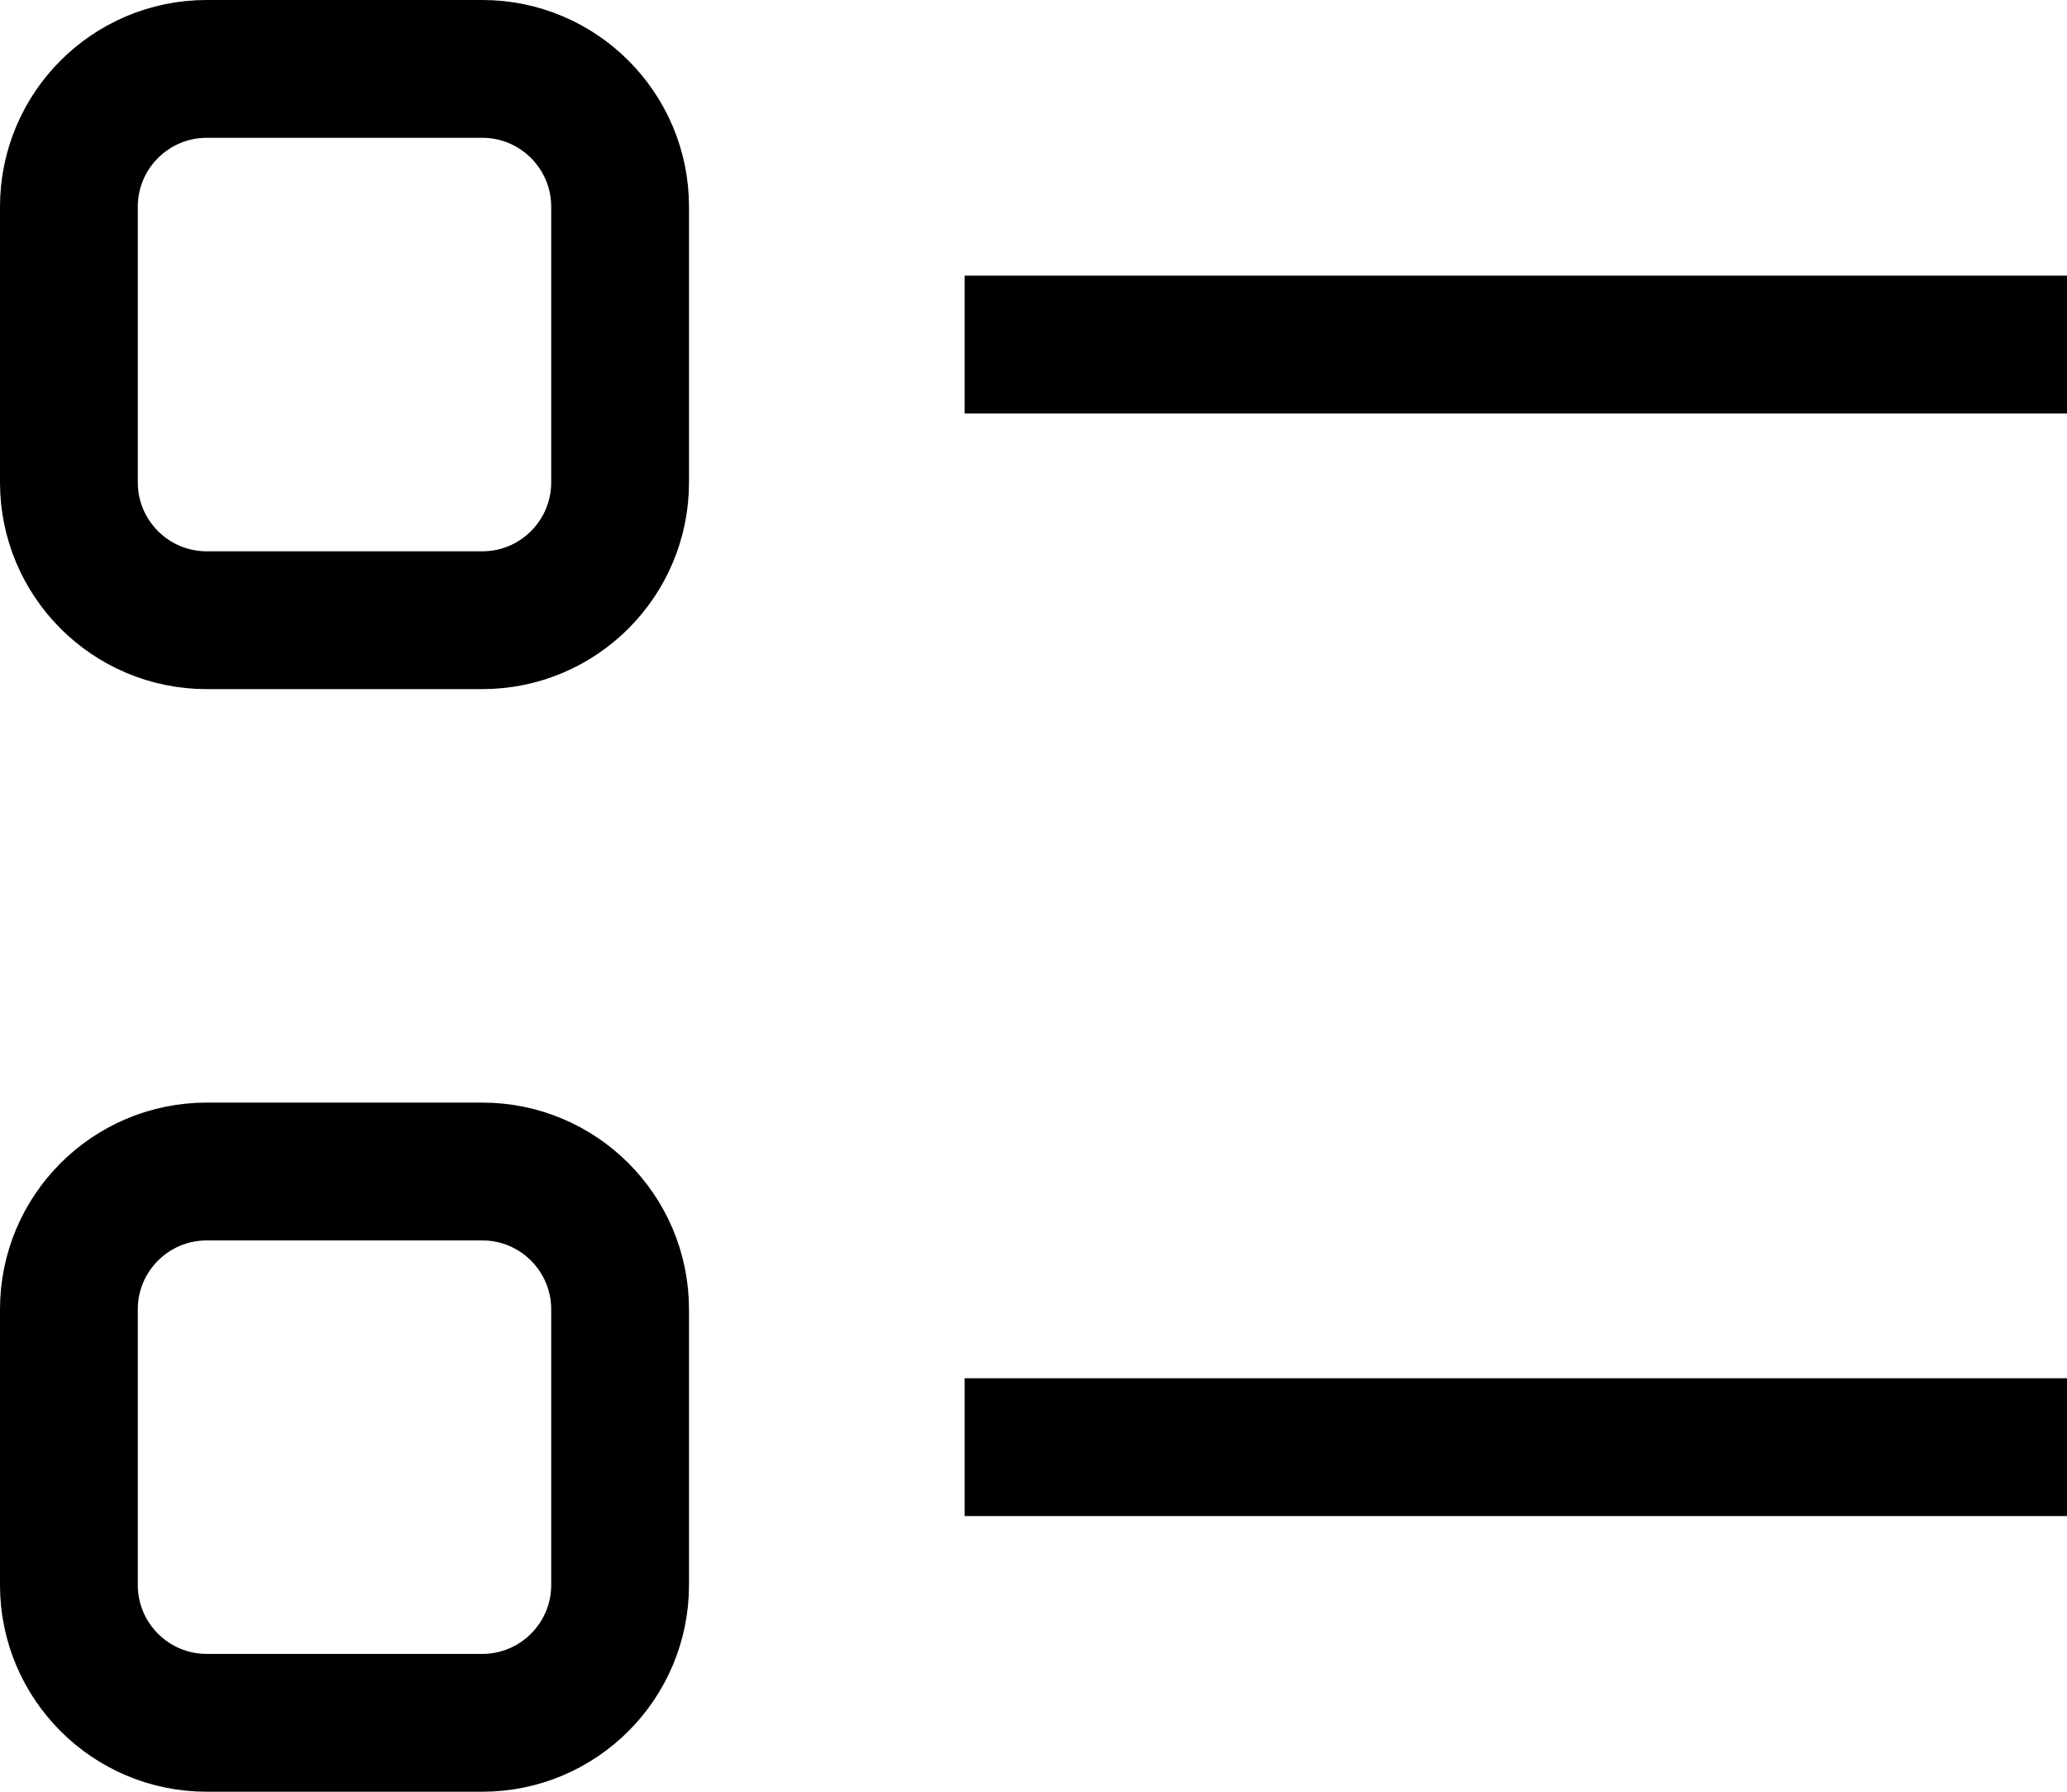
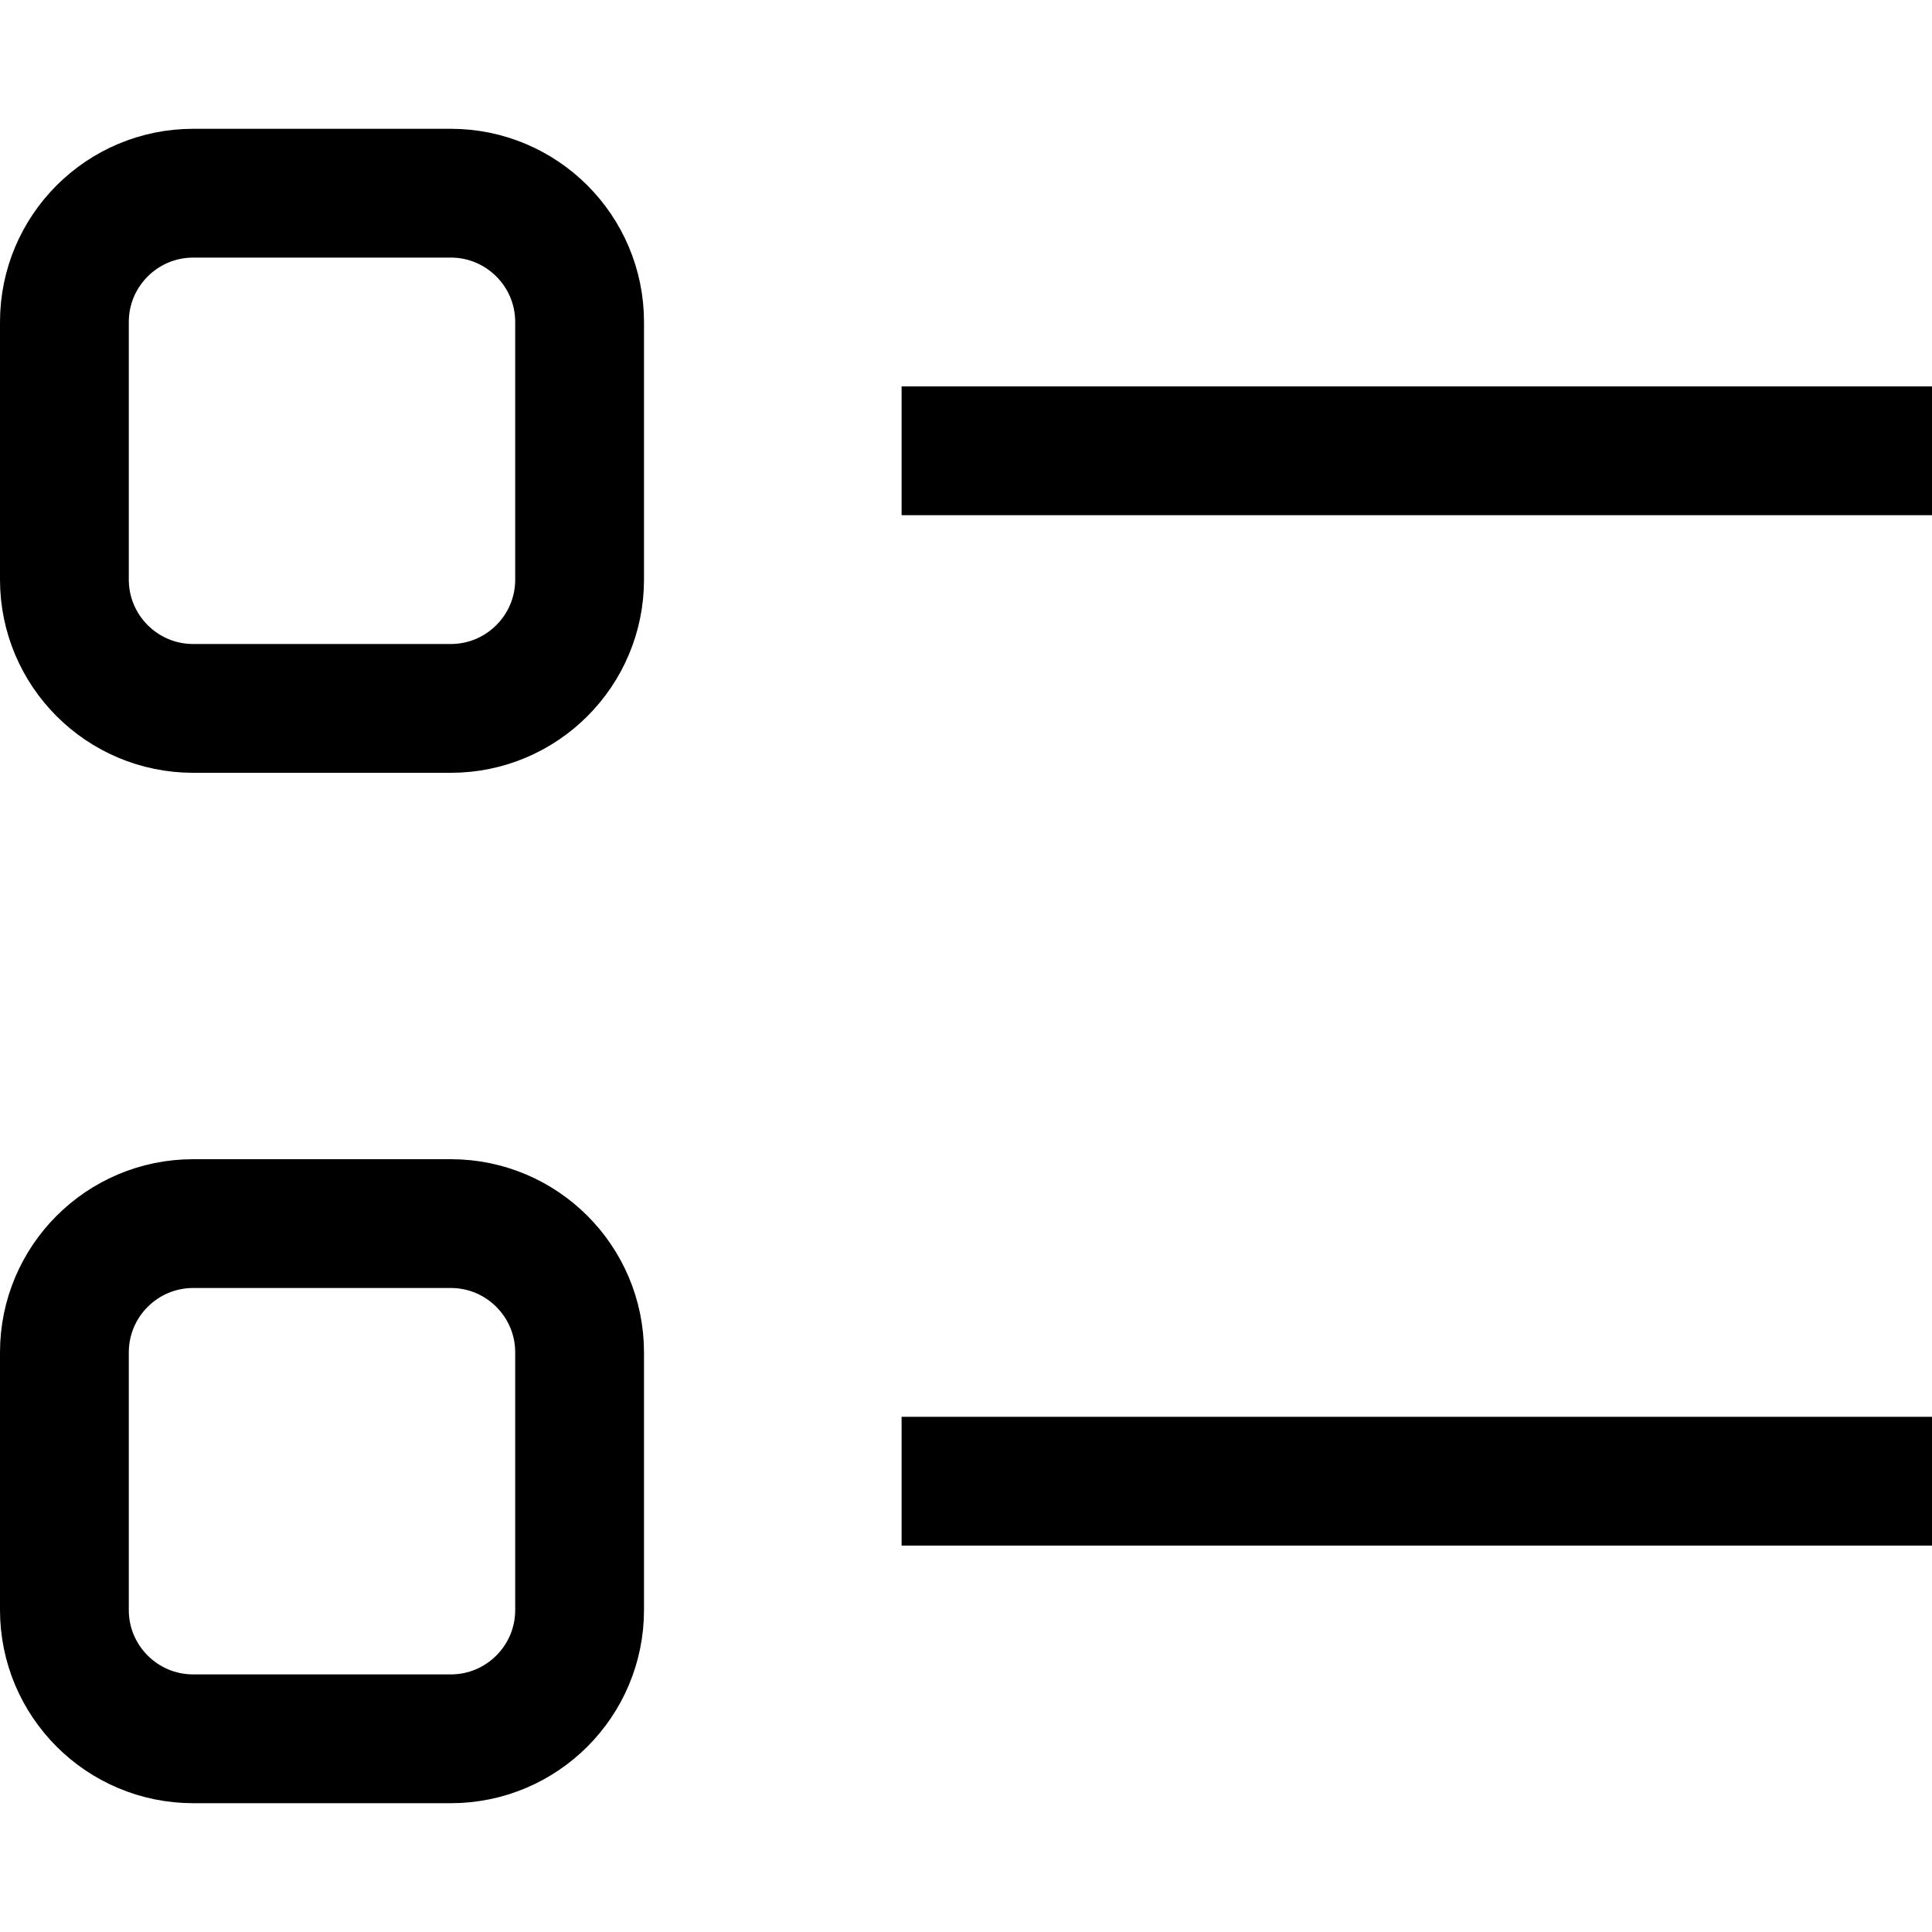
- <svg xmlns="http://www.w3.org/2000/svg" width="15" height="13" viewBox="0 0 15 13" fill="none">
-   <path d="M7 2.5H15M7 10.5H15M1.5 0.5H3.5C4.052 0.5 4.5 0.948 4.5 1.5V3.5C4.5 4.052 4.052 4.5 3.5 4.5H1.5C0.948 4.5 0.5 4.052 0.5 3.5V1.5C0.5 0.948 0.948 0.5 1.5 0.5ZM1.5 8.5H3.5C4.052 8.5 4.5 8.948 4.5 9.5V11.5C4.5 12.052 4.052 12.5 3.5 12.5H1.5C0.948 12.5 0.5 12.052 0.5 11.5V9.5C0.5 8.948 0.948 8.5 1.5 8.5Z" stroke="black" />
+ <svg xmlns="http://www.w3.org/2000/svg" width="15" height="15" viewBox="0 0 15 15" fill="none">
+   <path d="M7 3.5H15M7 11.5H15M1.5 1.5H3.5C4.052 1.5 4.5 1.948 4.5 2.5V4.5C4.5 5.052 4.052 5.5 3.5 5.5H1.5C0.948 5.5 0.5 5.052 0.5 4.5V2.5C0.5 1.948 0.948 1.5 1.5 1.5ZM1.5 9.5H3.5C4.052 9.5 4.5 9.948 4.5 10.5V12.5C4.5 13.052 4.052 13.5 3.5 13.5H1.5C0.948 13.5 0.5 13.052 0.5 12.5V10.5C0.5 9.948 0.948 9.5 1.5 9.5Z" stroke="black" />
</svg>
